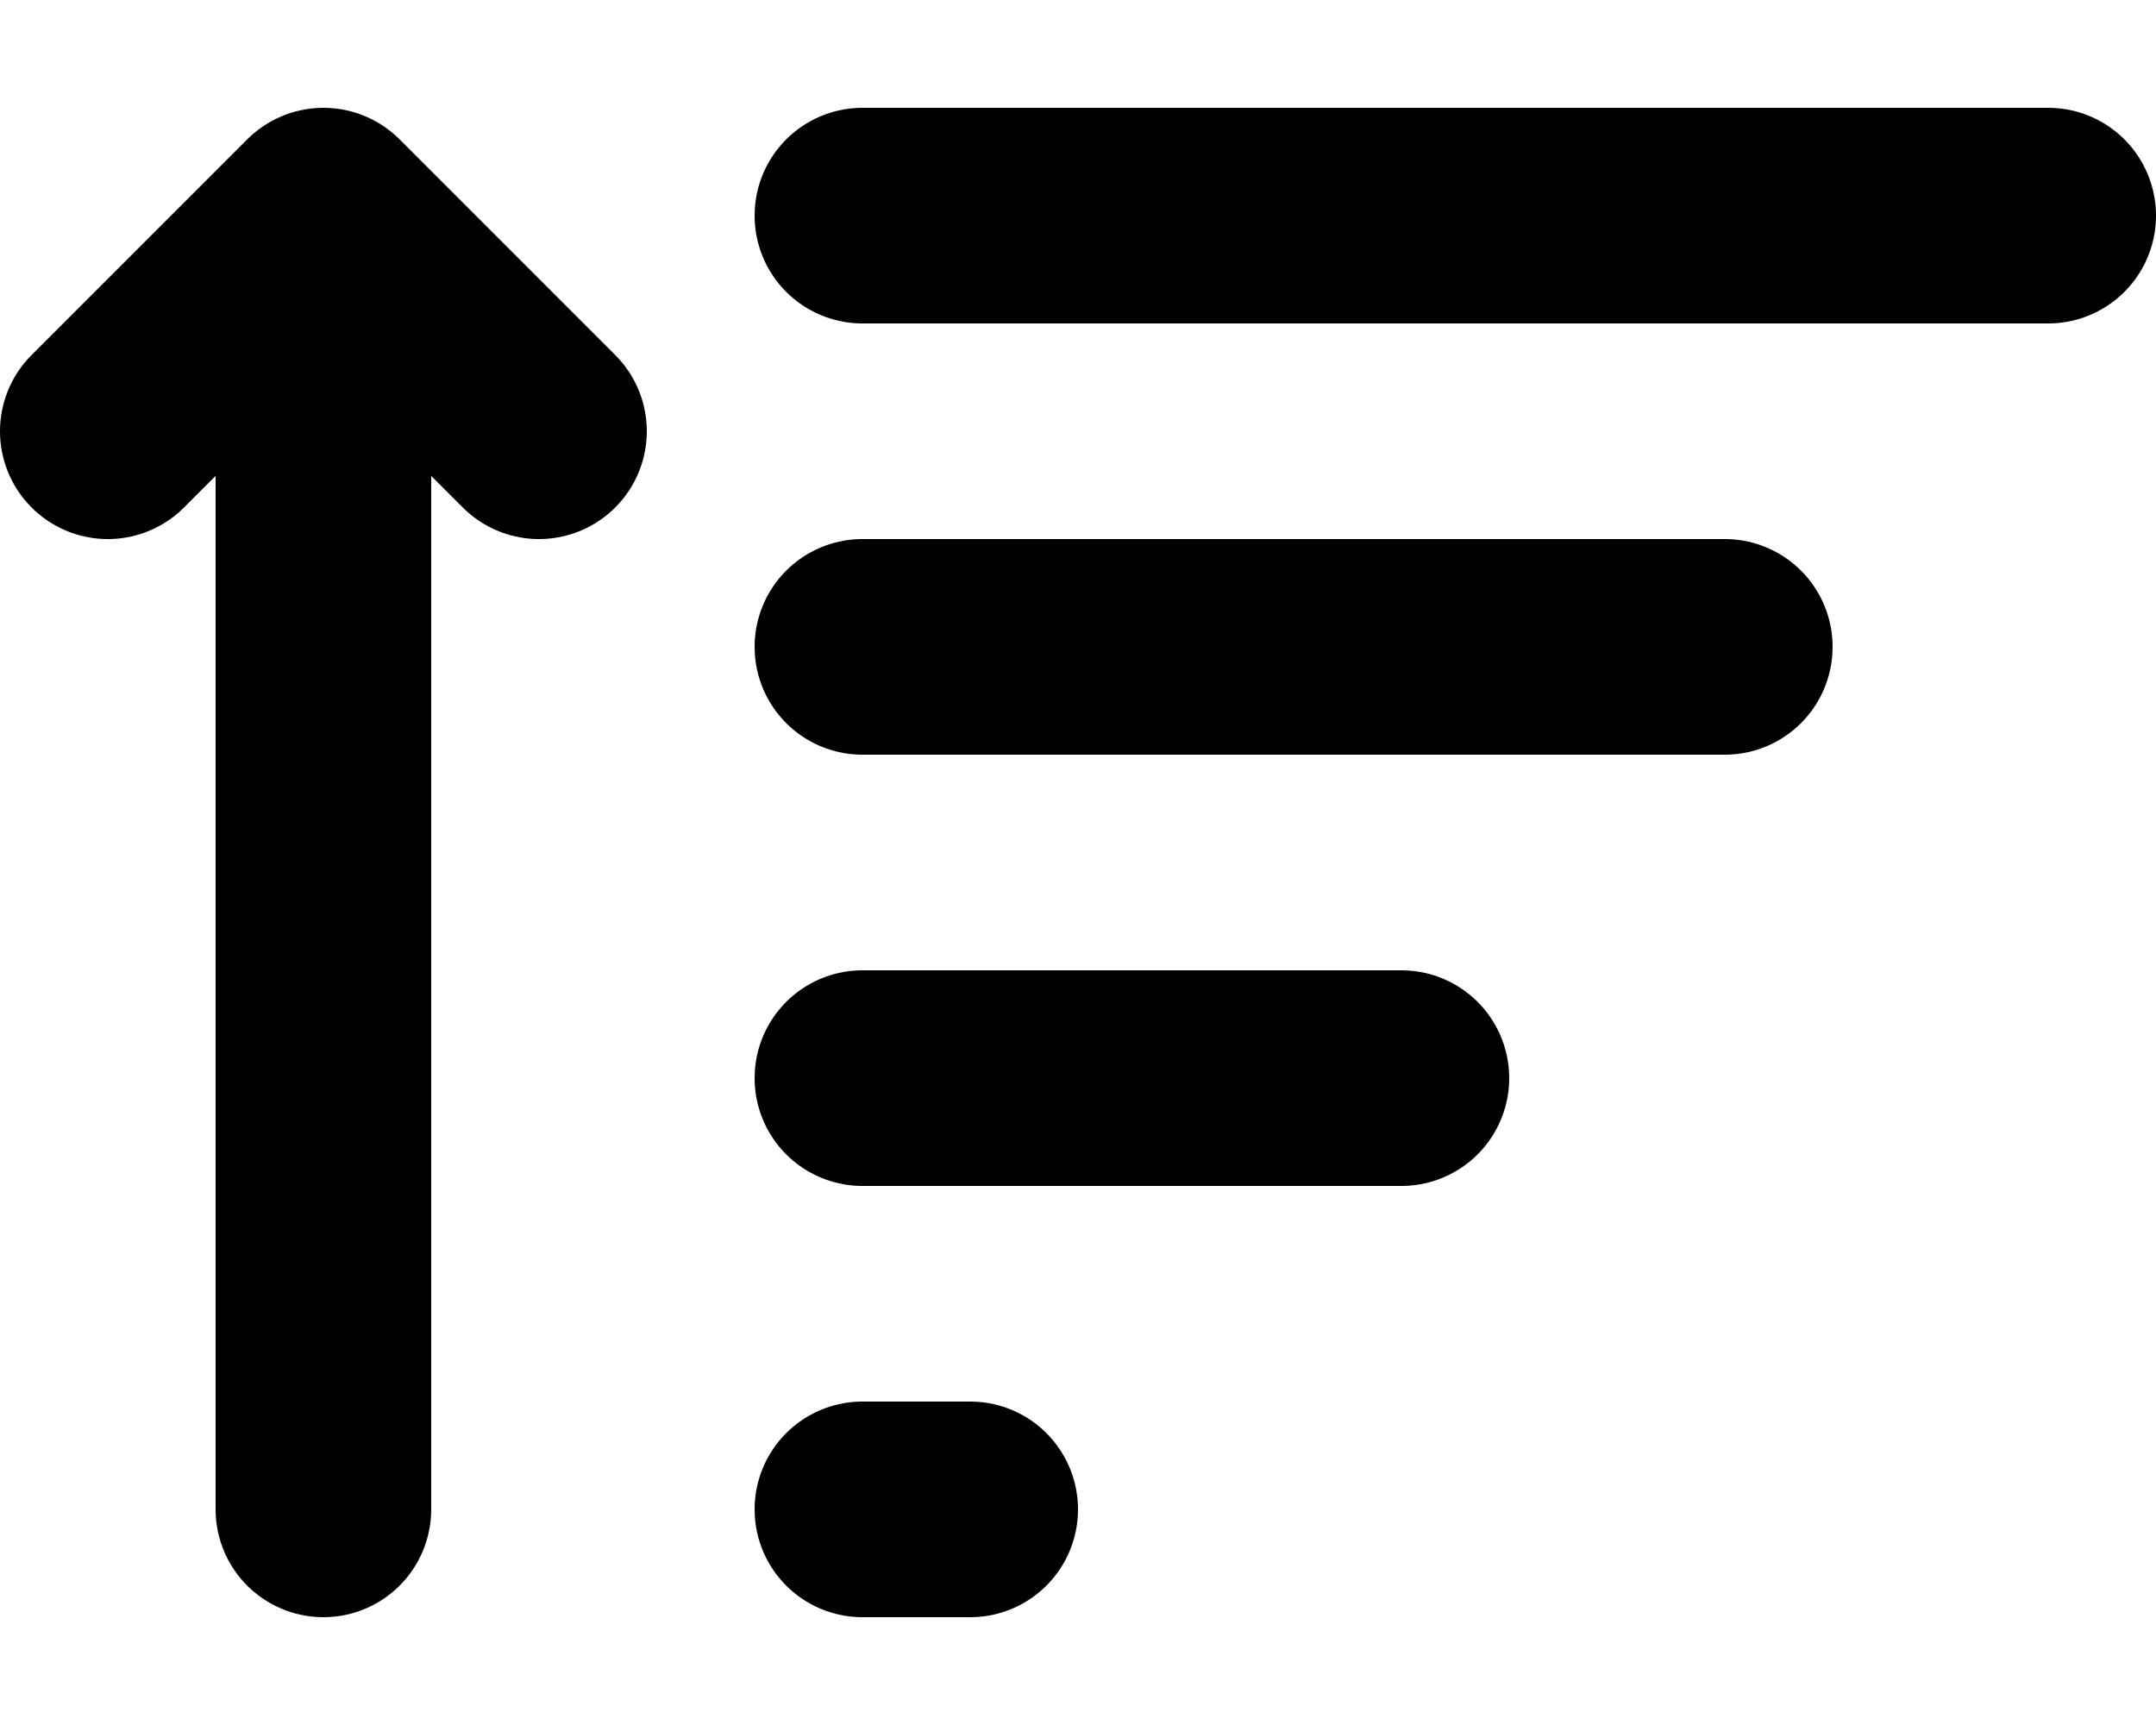
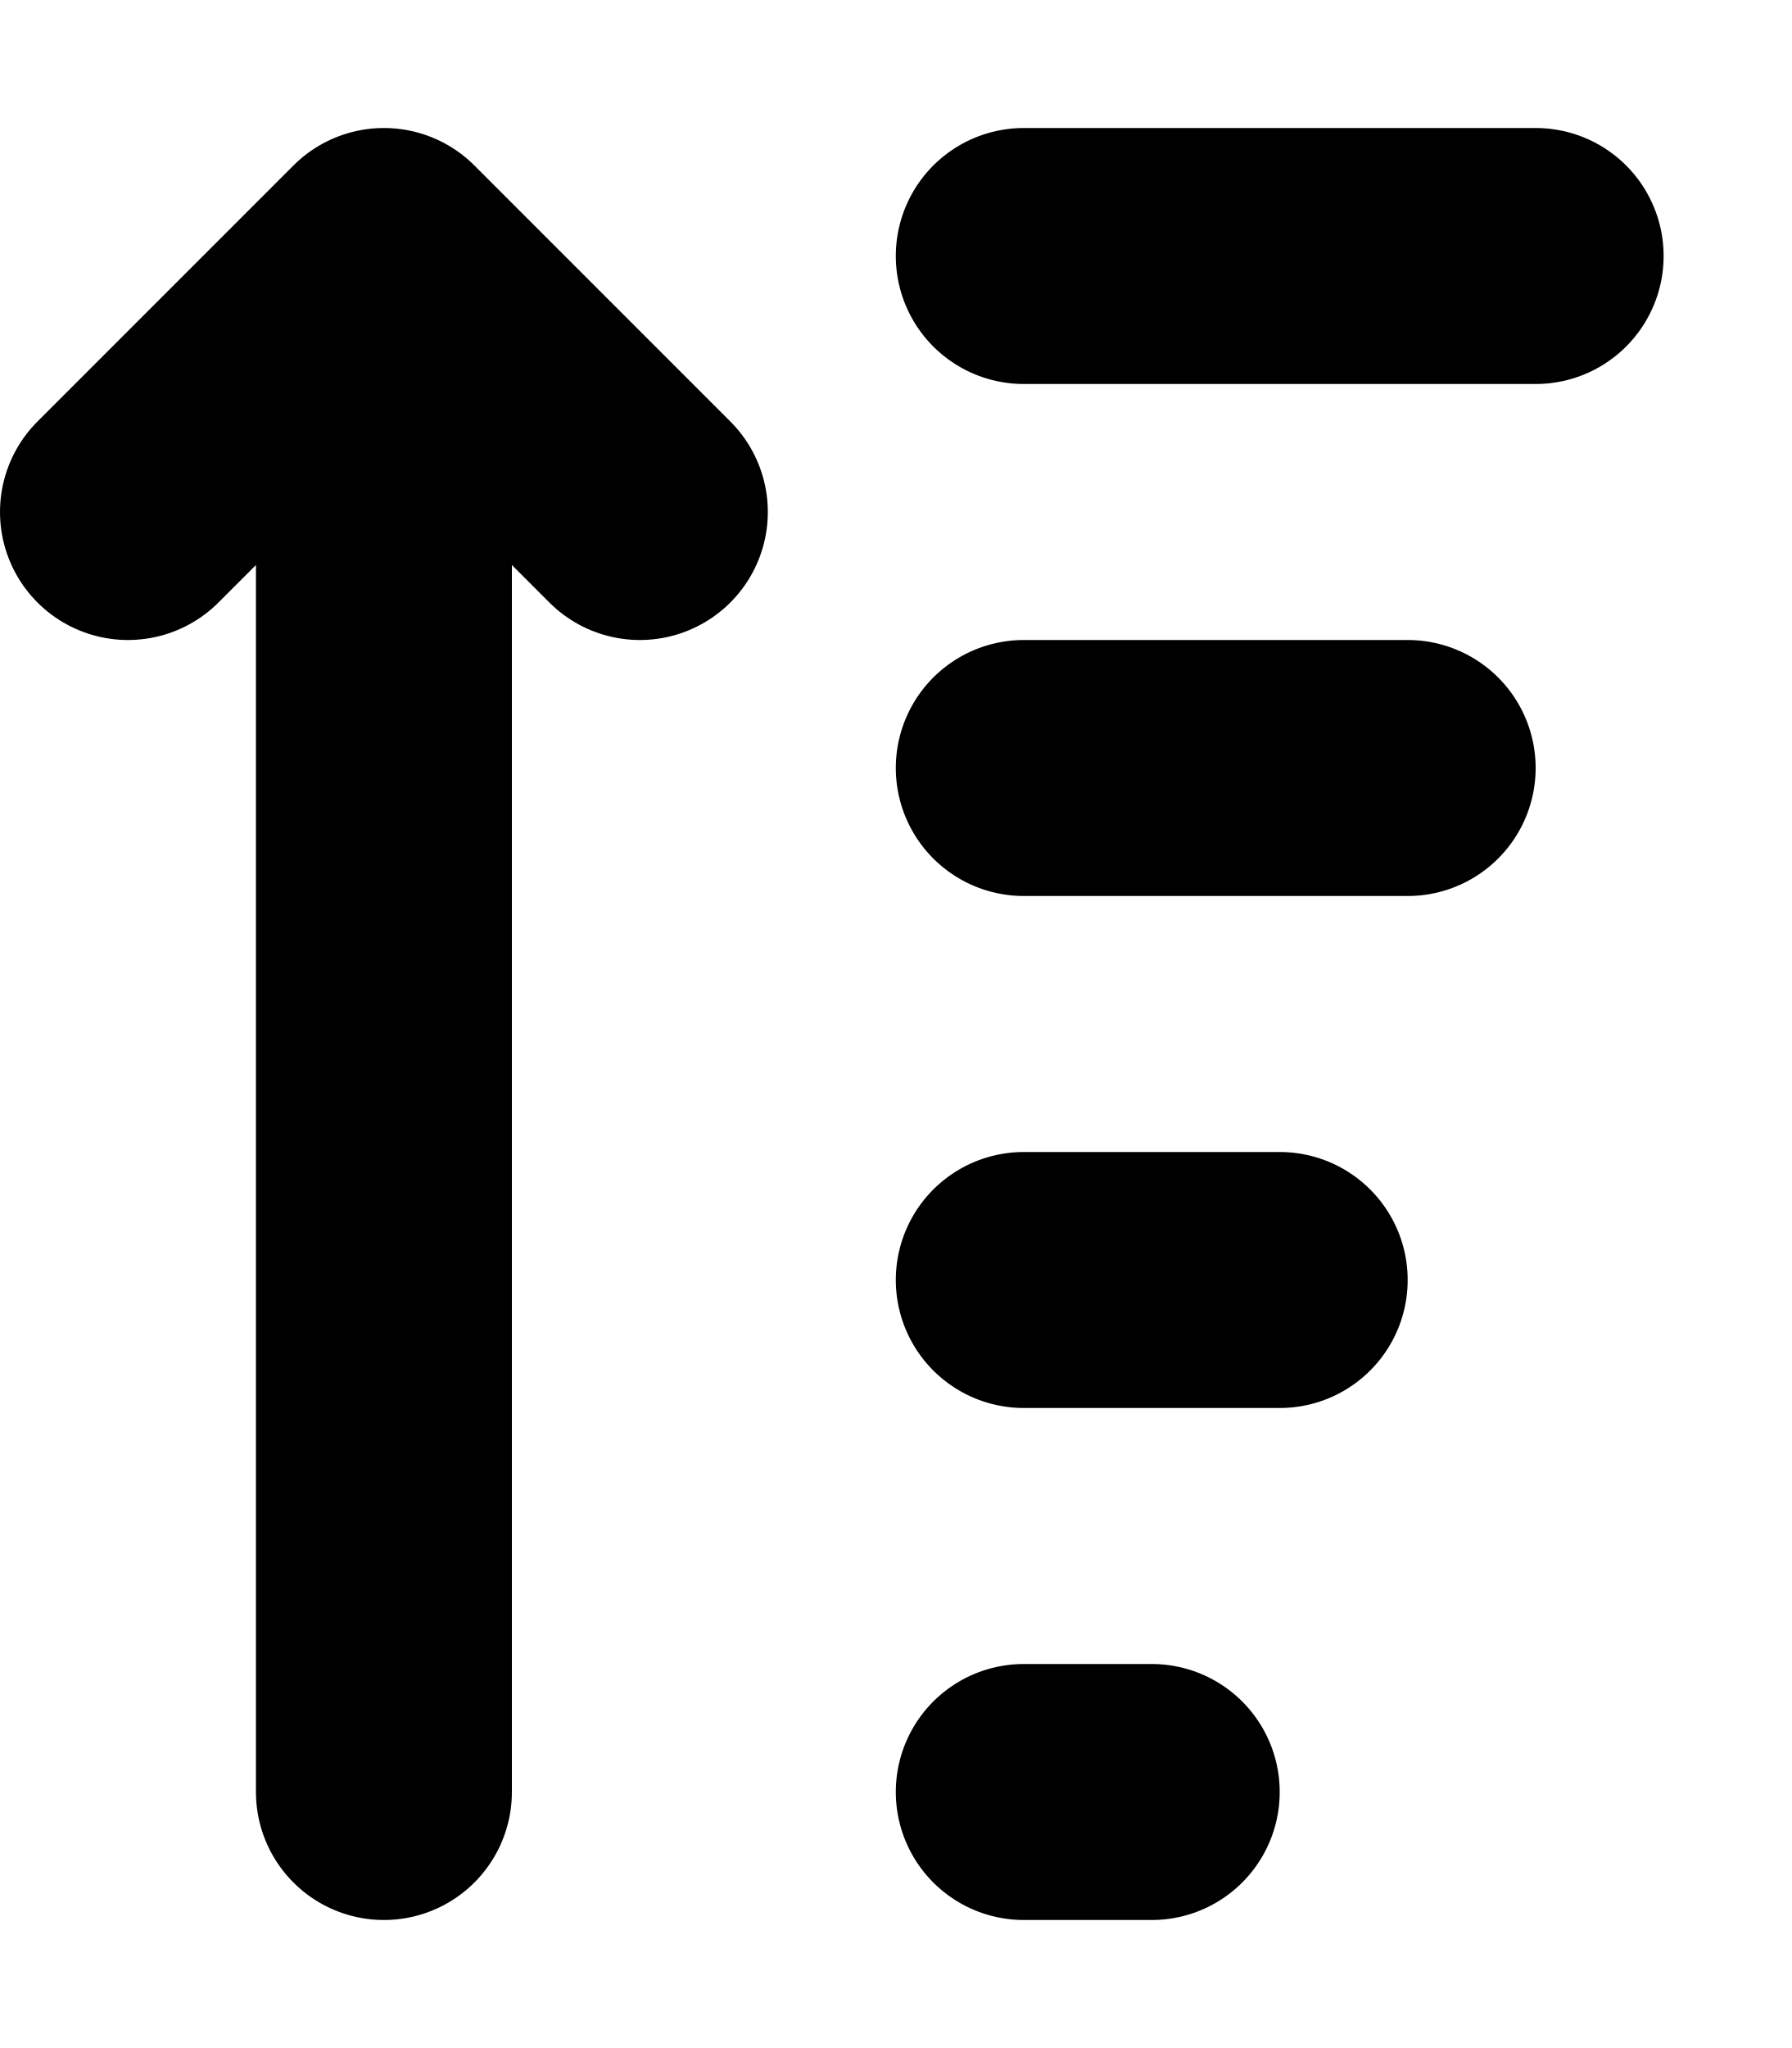
- <svg xmlns="http://www.w3.org/2000/svg" width="20" height="16">
+ <svg xmlns="http://www.w3.org/2000/svg" width="14" height="16">
  <path d="M3,4              l0,10" fill="none" stroke="#000000" stroke-width="2" stroke-linecap="round" stroke-linejoin="round" />
  <path d="M1,4              l2,-2              l2,2" fill="none" stroke="#000000" stroke-width="2" stroke-linecap="round" stroke-linejoin="round" />
-   <path d="M8,2              l11,0" fill="none" stroke="#000000" stroke-width="2" stroke-linecap="round" stroke-linejoin="round" />
-   <path d="M8,6             l8,0" fill="none" stroke="#000000" stroke-width="2" stroke-linecap="round" stroke-linejoin="round" />
-   <path d="M8,10             l5,0" fill="none" stroke="#000000" stroke-width="2" stroke-linecap="round" stroke-linejoin="round" />
+   <path d="M8,2              l4,0" fill="none" stroke="#000000" stroke-width="2" stroke-linecap="round" stroke-linejoin="round" />
+   <path d="M8,6             l3,0" fill="none" stroke="#000000" stroke-width="2" stroke-linecap="round" stroke-linejoin="round" />
+   <path d="M8,10             l2,0" fill="none" stroke="#000000" stroke-width="2" stroke-linecap="round" stroke-linejoin="round" />
  <path d="M8,14             l1,0" fill="none" stroke="#000000" stroke-width="2" stroke-linecap="round" stroke-linejoin="round" />
</svg>
